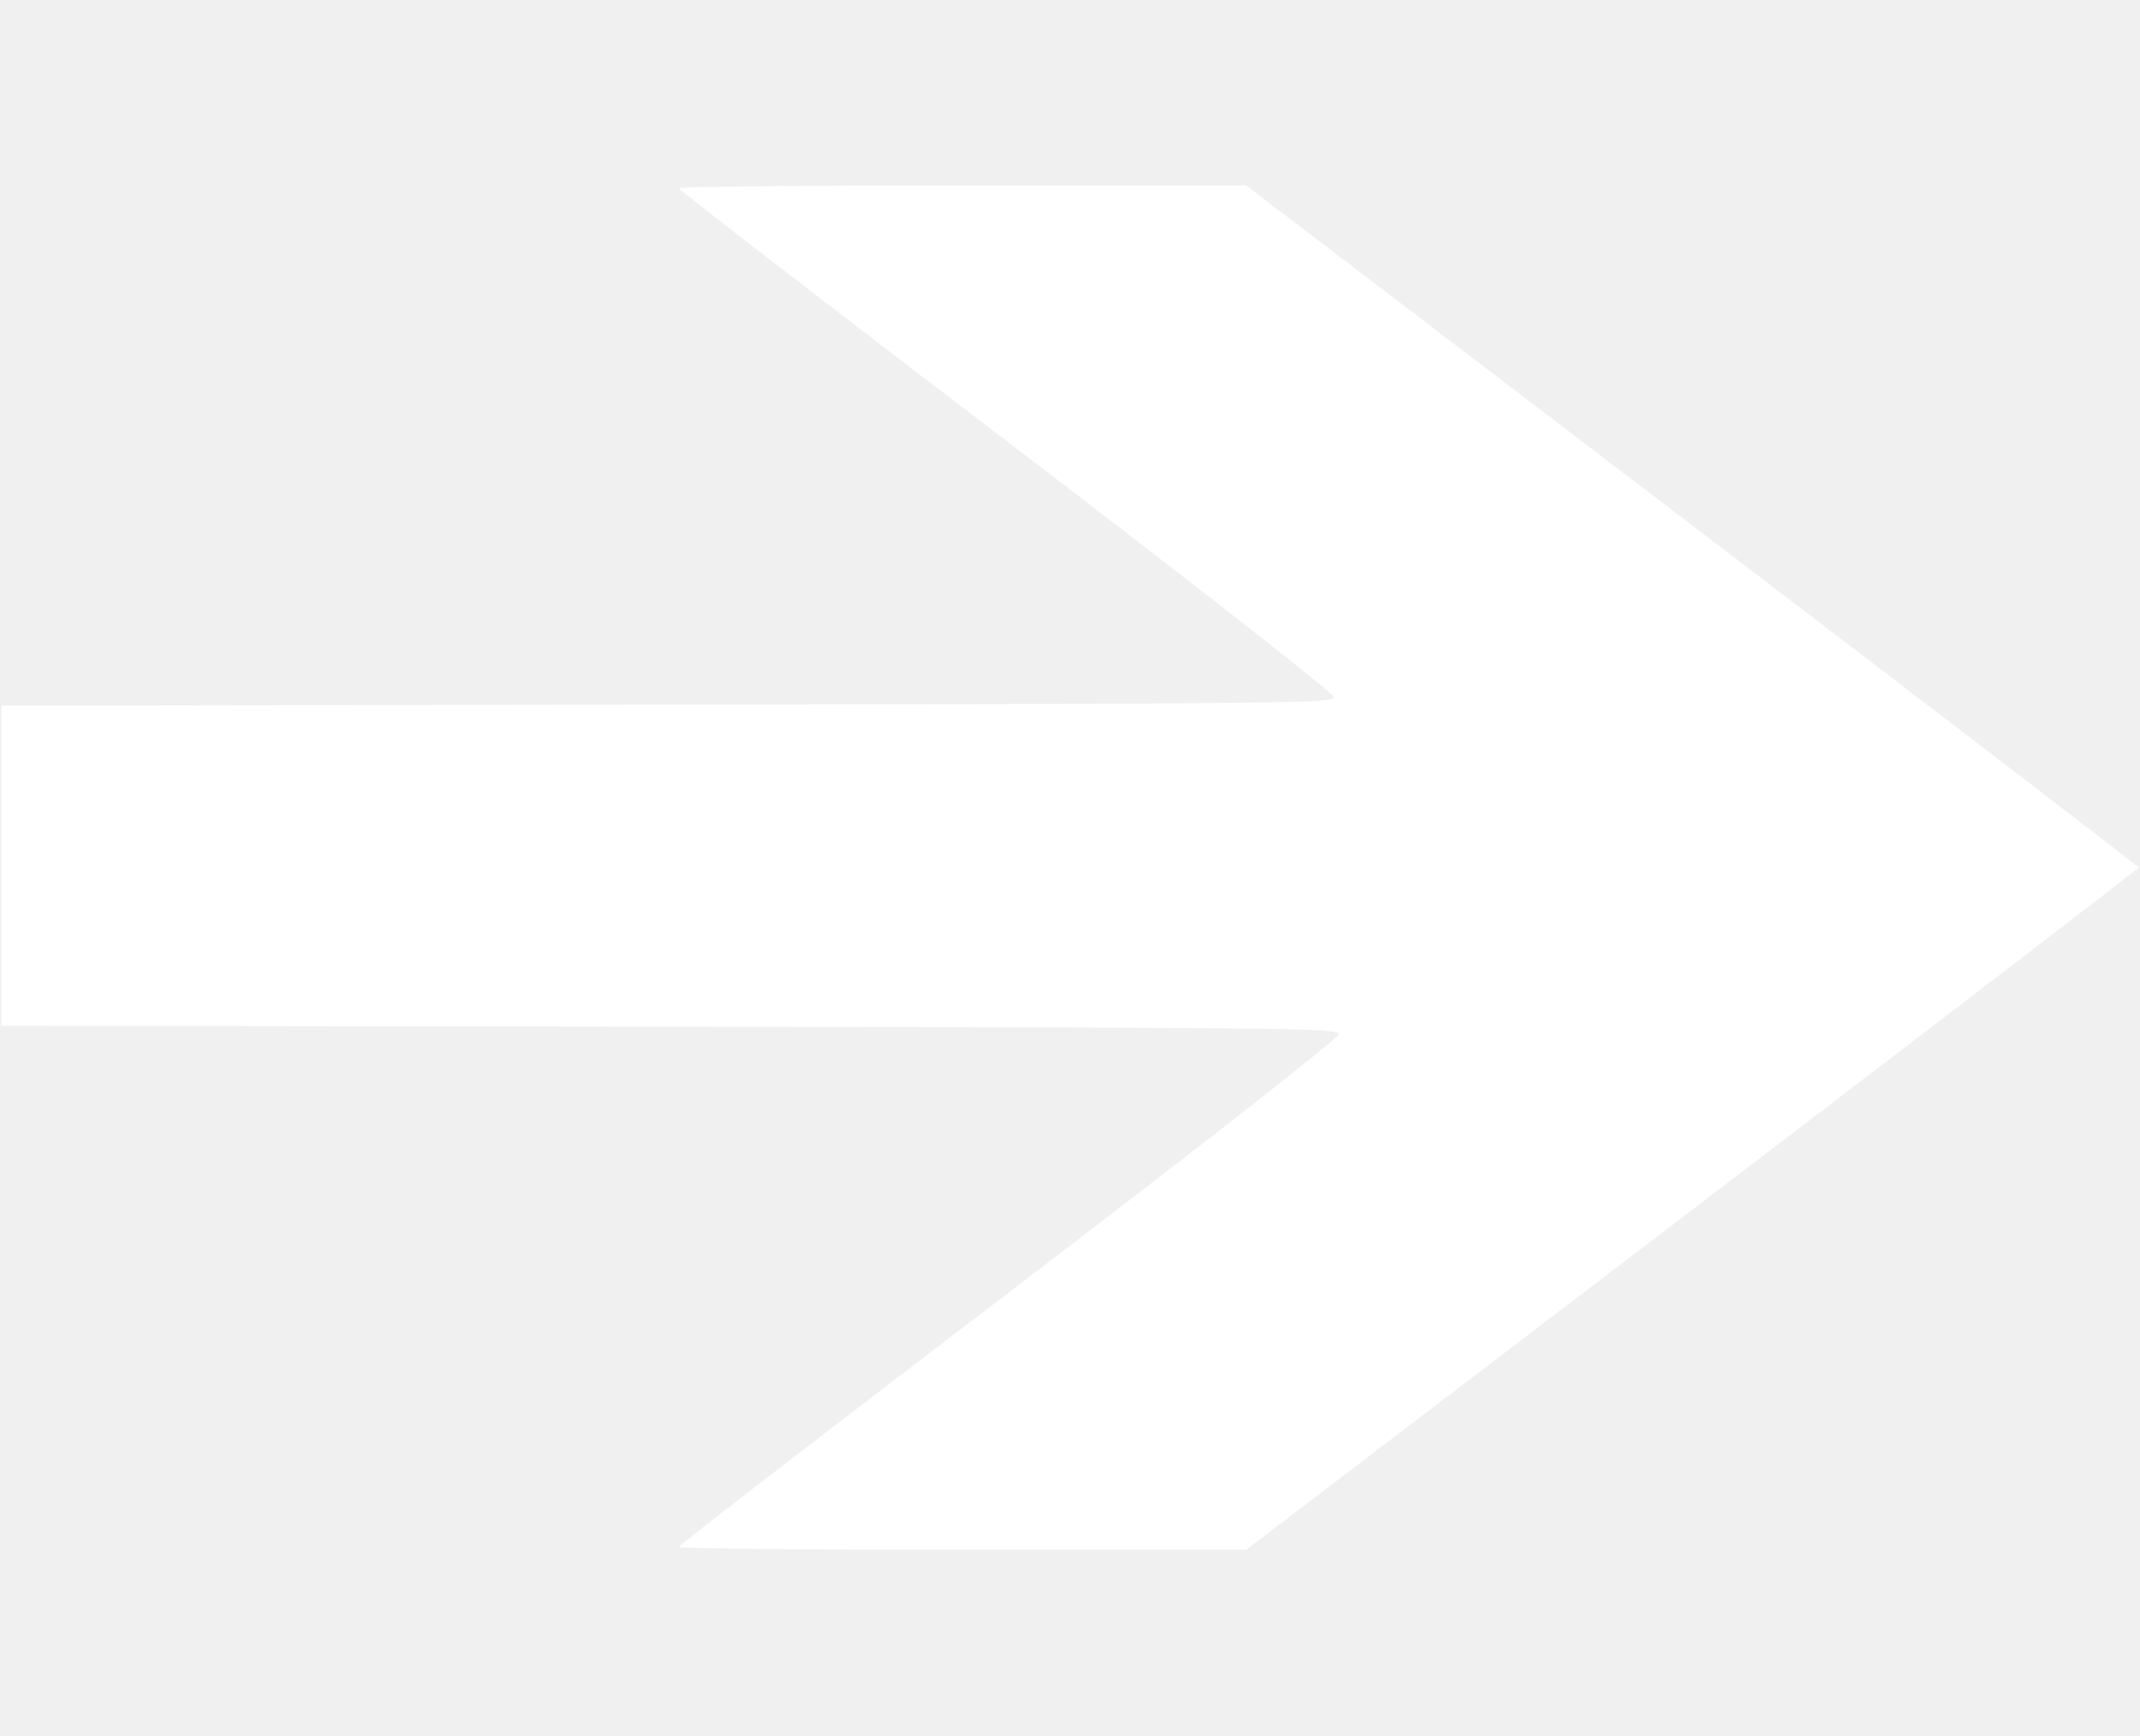
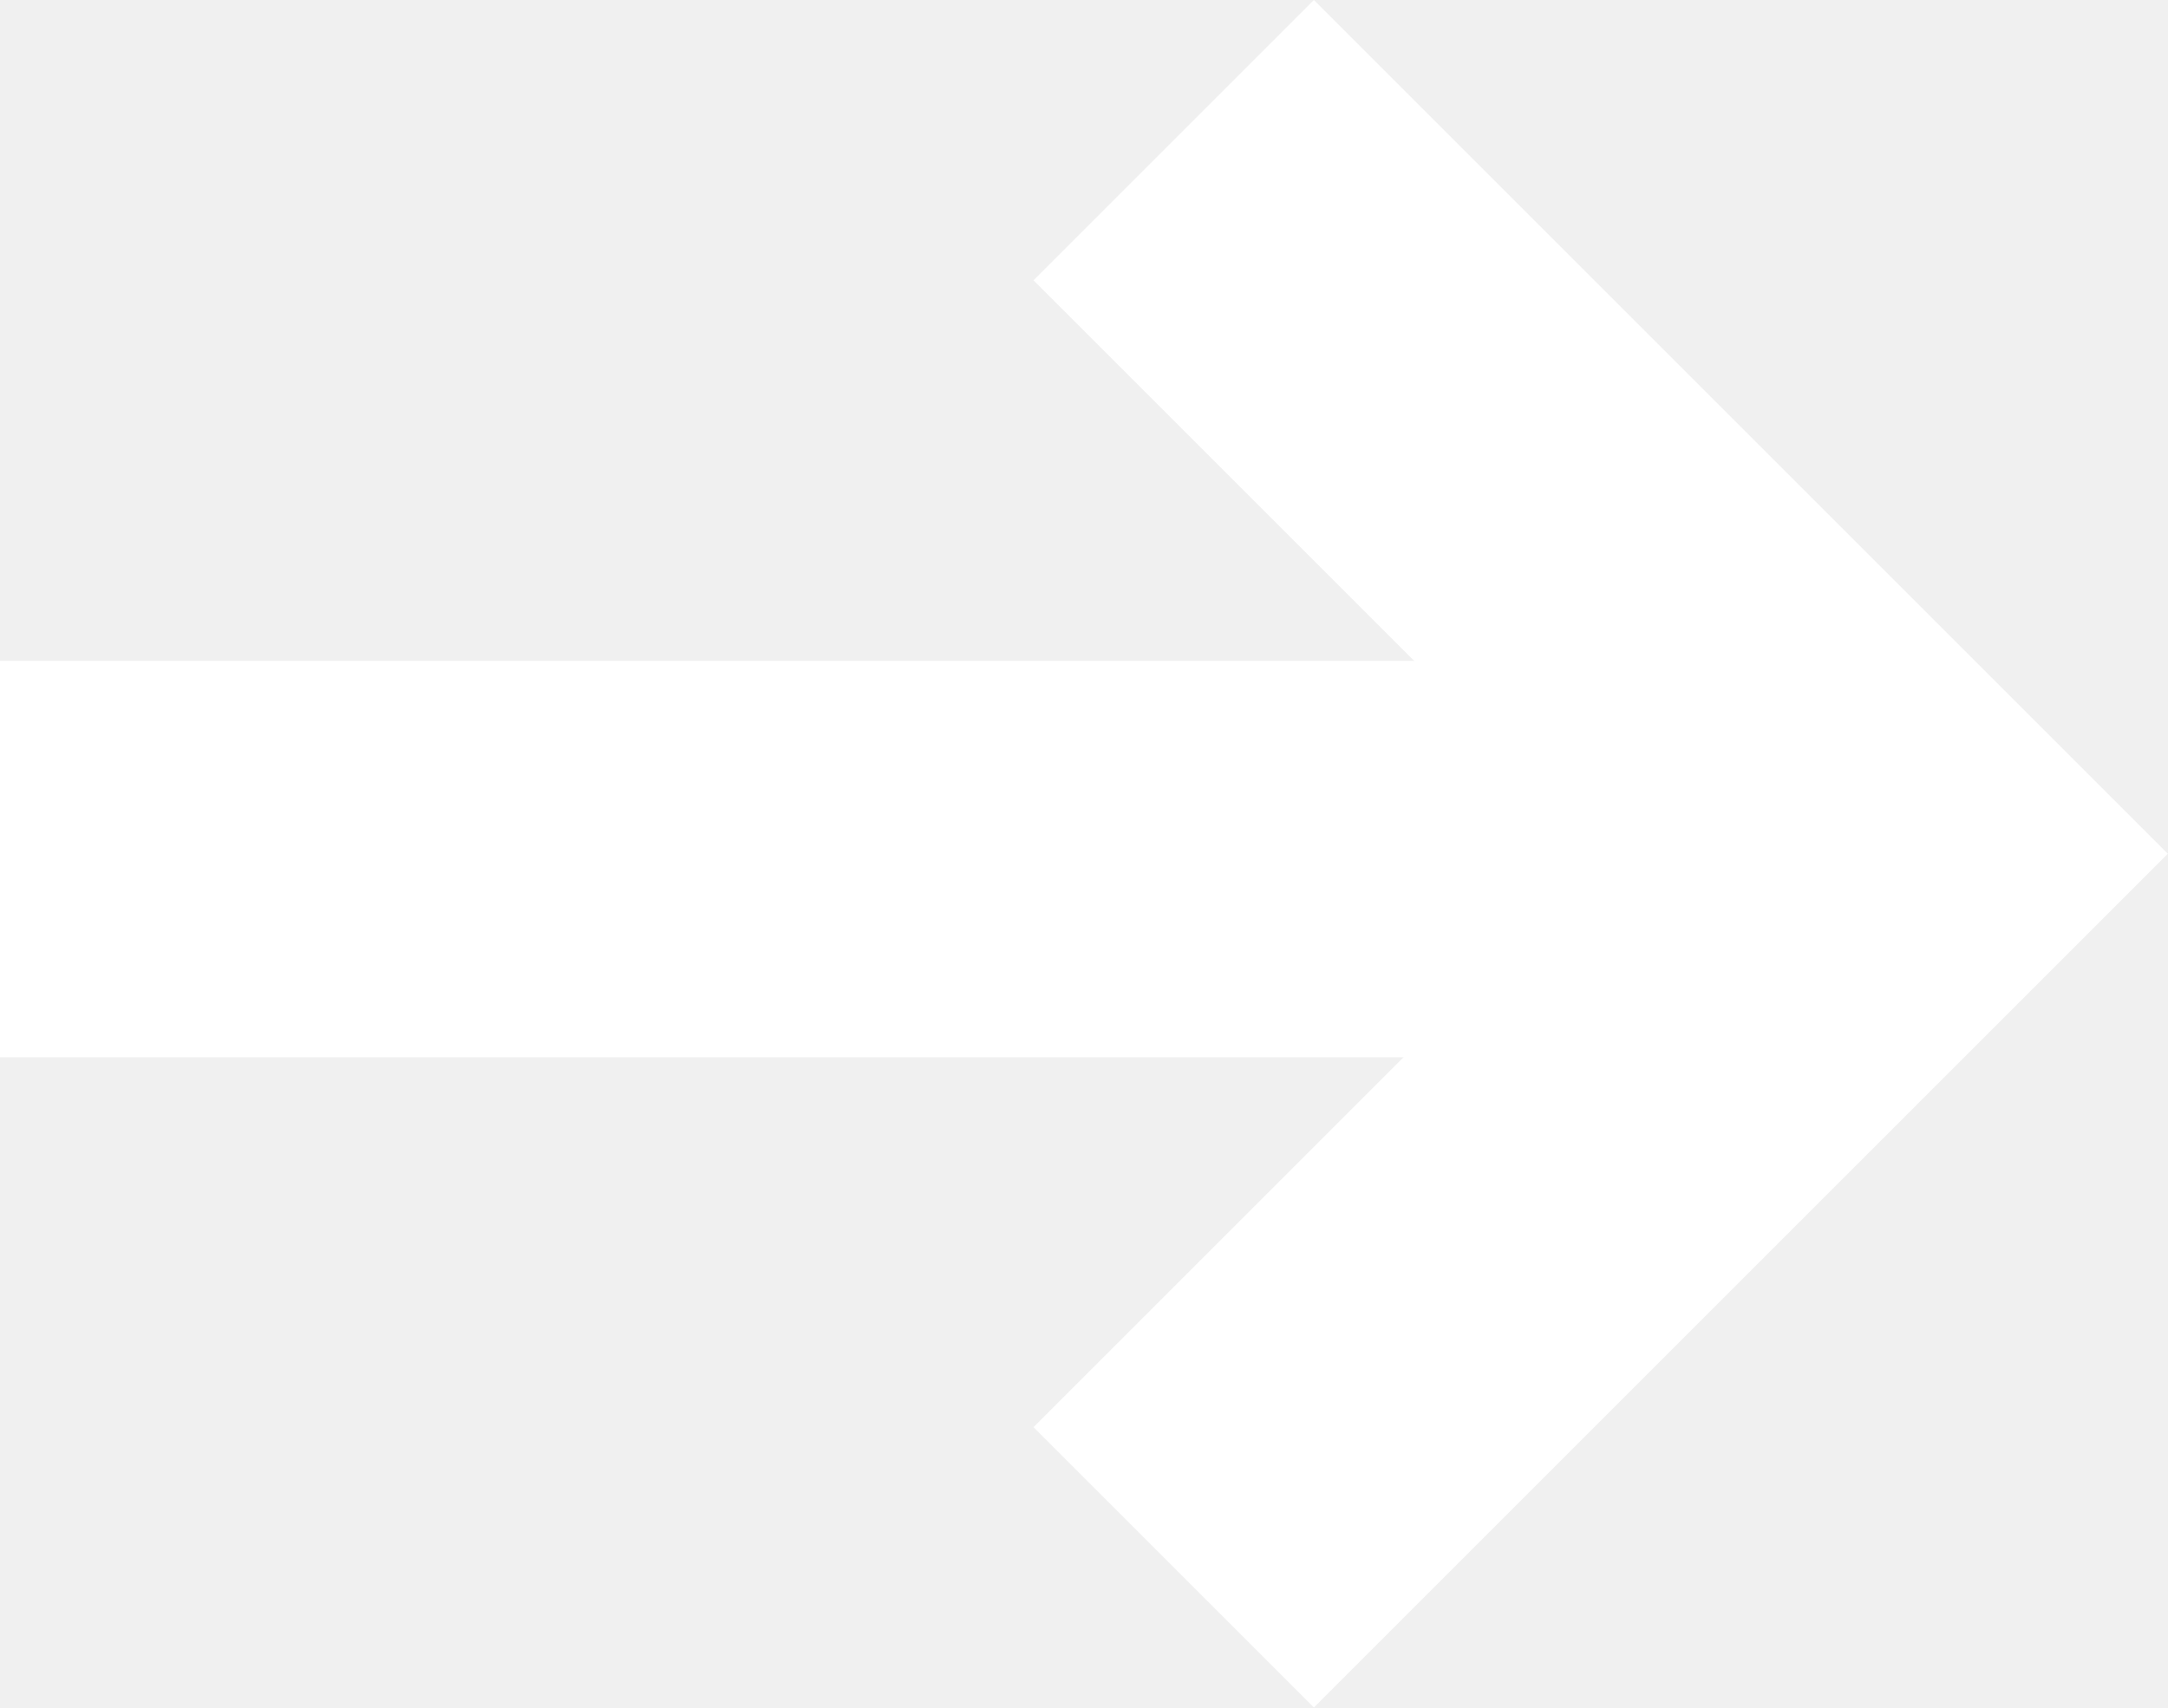
- <svg xmlns="http://www.w3.org/2000/svg" width="370" height="300">
-   <g>
-     <rect fill="none" id="canvas_background" height="302" width="372" y="-1" x="-1" />
-   </g>
-   <g>
-     <path stroke="null" transform="rotate(-90 185,150) " fill="#ffffff" id="path1312" d="m125.859,257.615l-58.809,-77.149l0,-49.053c0,-26.979 0.223,-49.053 0.496,-49.053c0.273,0 20.065,25.672 43.982,57.05c24.396,32.006 43.992,57.05 44.639,57.05c1.091,0 1.162,-6.185 1.32,-115.613l0.167,-115.613l27.675,0l27.675,0l0.167,115.18c0.158,109.016 0.229,115.18 1.32,115.18c0.647,0 20.101,-24.859 44.309,-56.618c23.736,-31.14 43.38,-56.618 43.653,-56.618c0.273,0 0.496,22.069 0.496,49.043l0,49.043l-58.805,77.158c-32.343,42.437 -58.956,77.158 -59.141,77.158c-0.185,0 -26.8,-34.717 -59.145,-77.149z" />
+ <svg xmlns="http://www.w3.org/2000/svg" viewBox="1227 2244.293 10.935 8.615">
+   <defs>
+     <style>
+       .cls-1 {
+         fill: none;
+         stroke: #fff;
+         stroke-width: 2px;
+       }
+     </style>
+   </defs>
+   <g id="Symbol_4_2" data-name="Symbol 4 – 2" transform="translate(1088.5 1474)">
+     <line id="Line_16" data-name="Line 16" class="cls-1" x2="9.067" transform="translate(138.5 774.627)" />
+     <path id="Path_2" data-name="Path 2" class="cls-1" d="M658.6,3208.7l3.6,3.6-3.6,3.6" transform="translate(-514.18 -2437.7)" />
  </g>
</svg>
